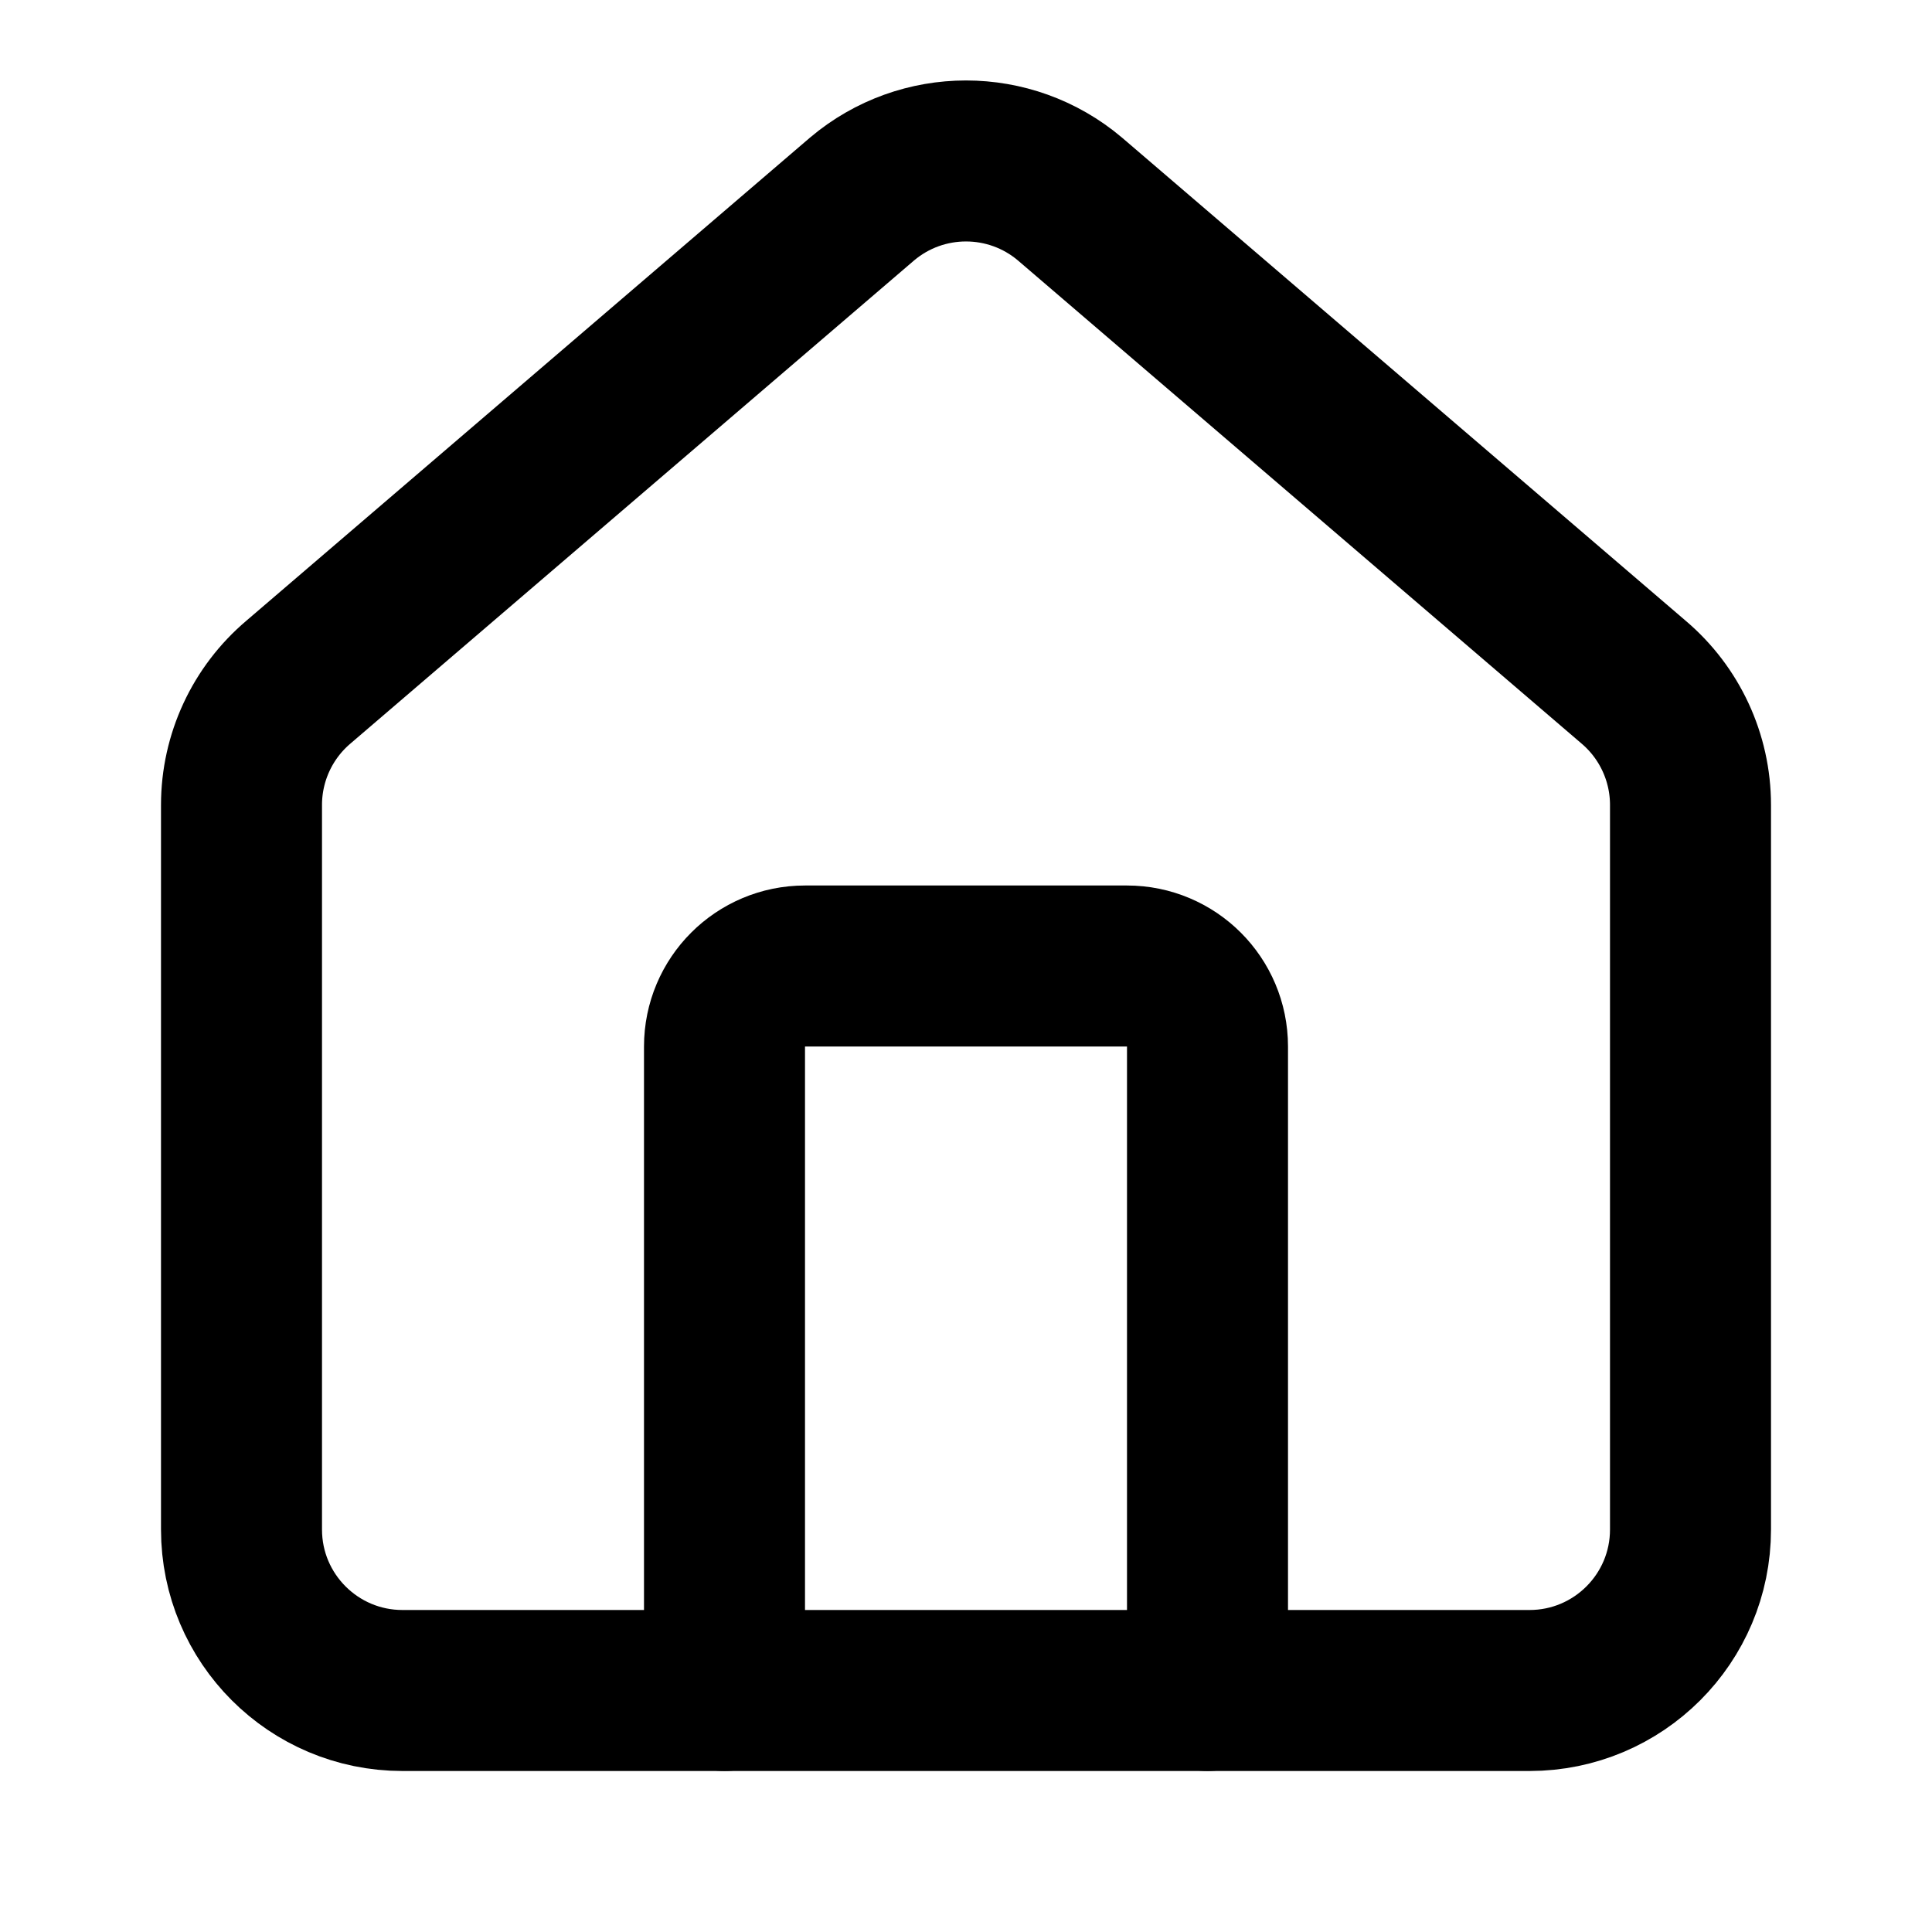
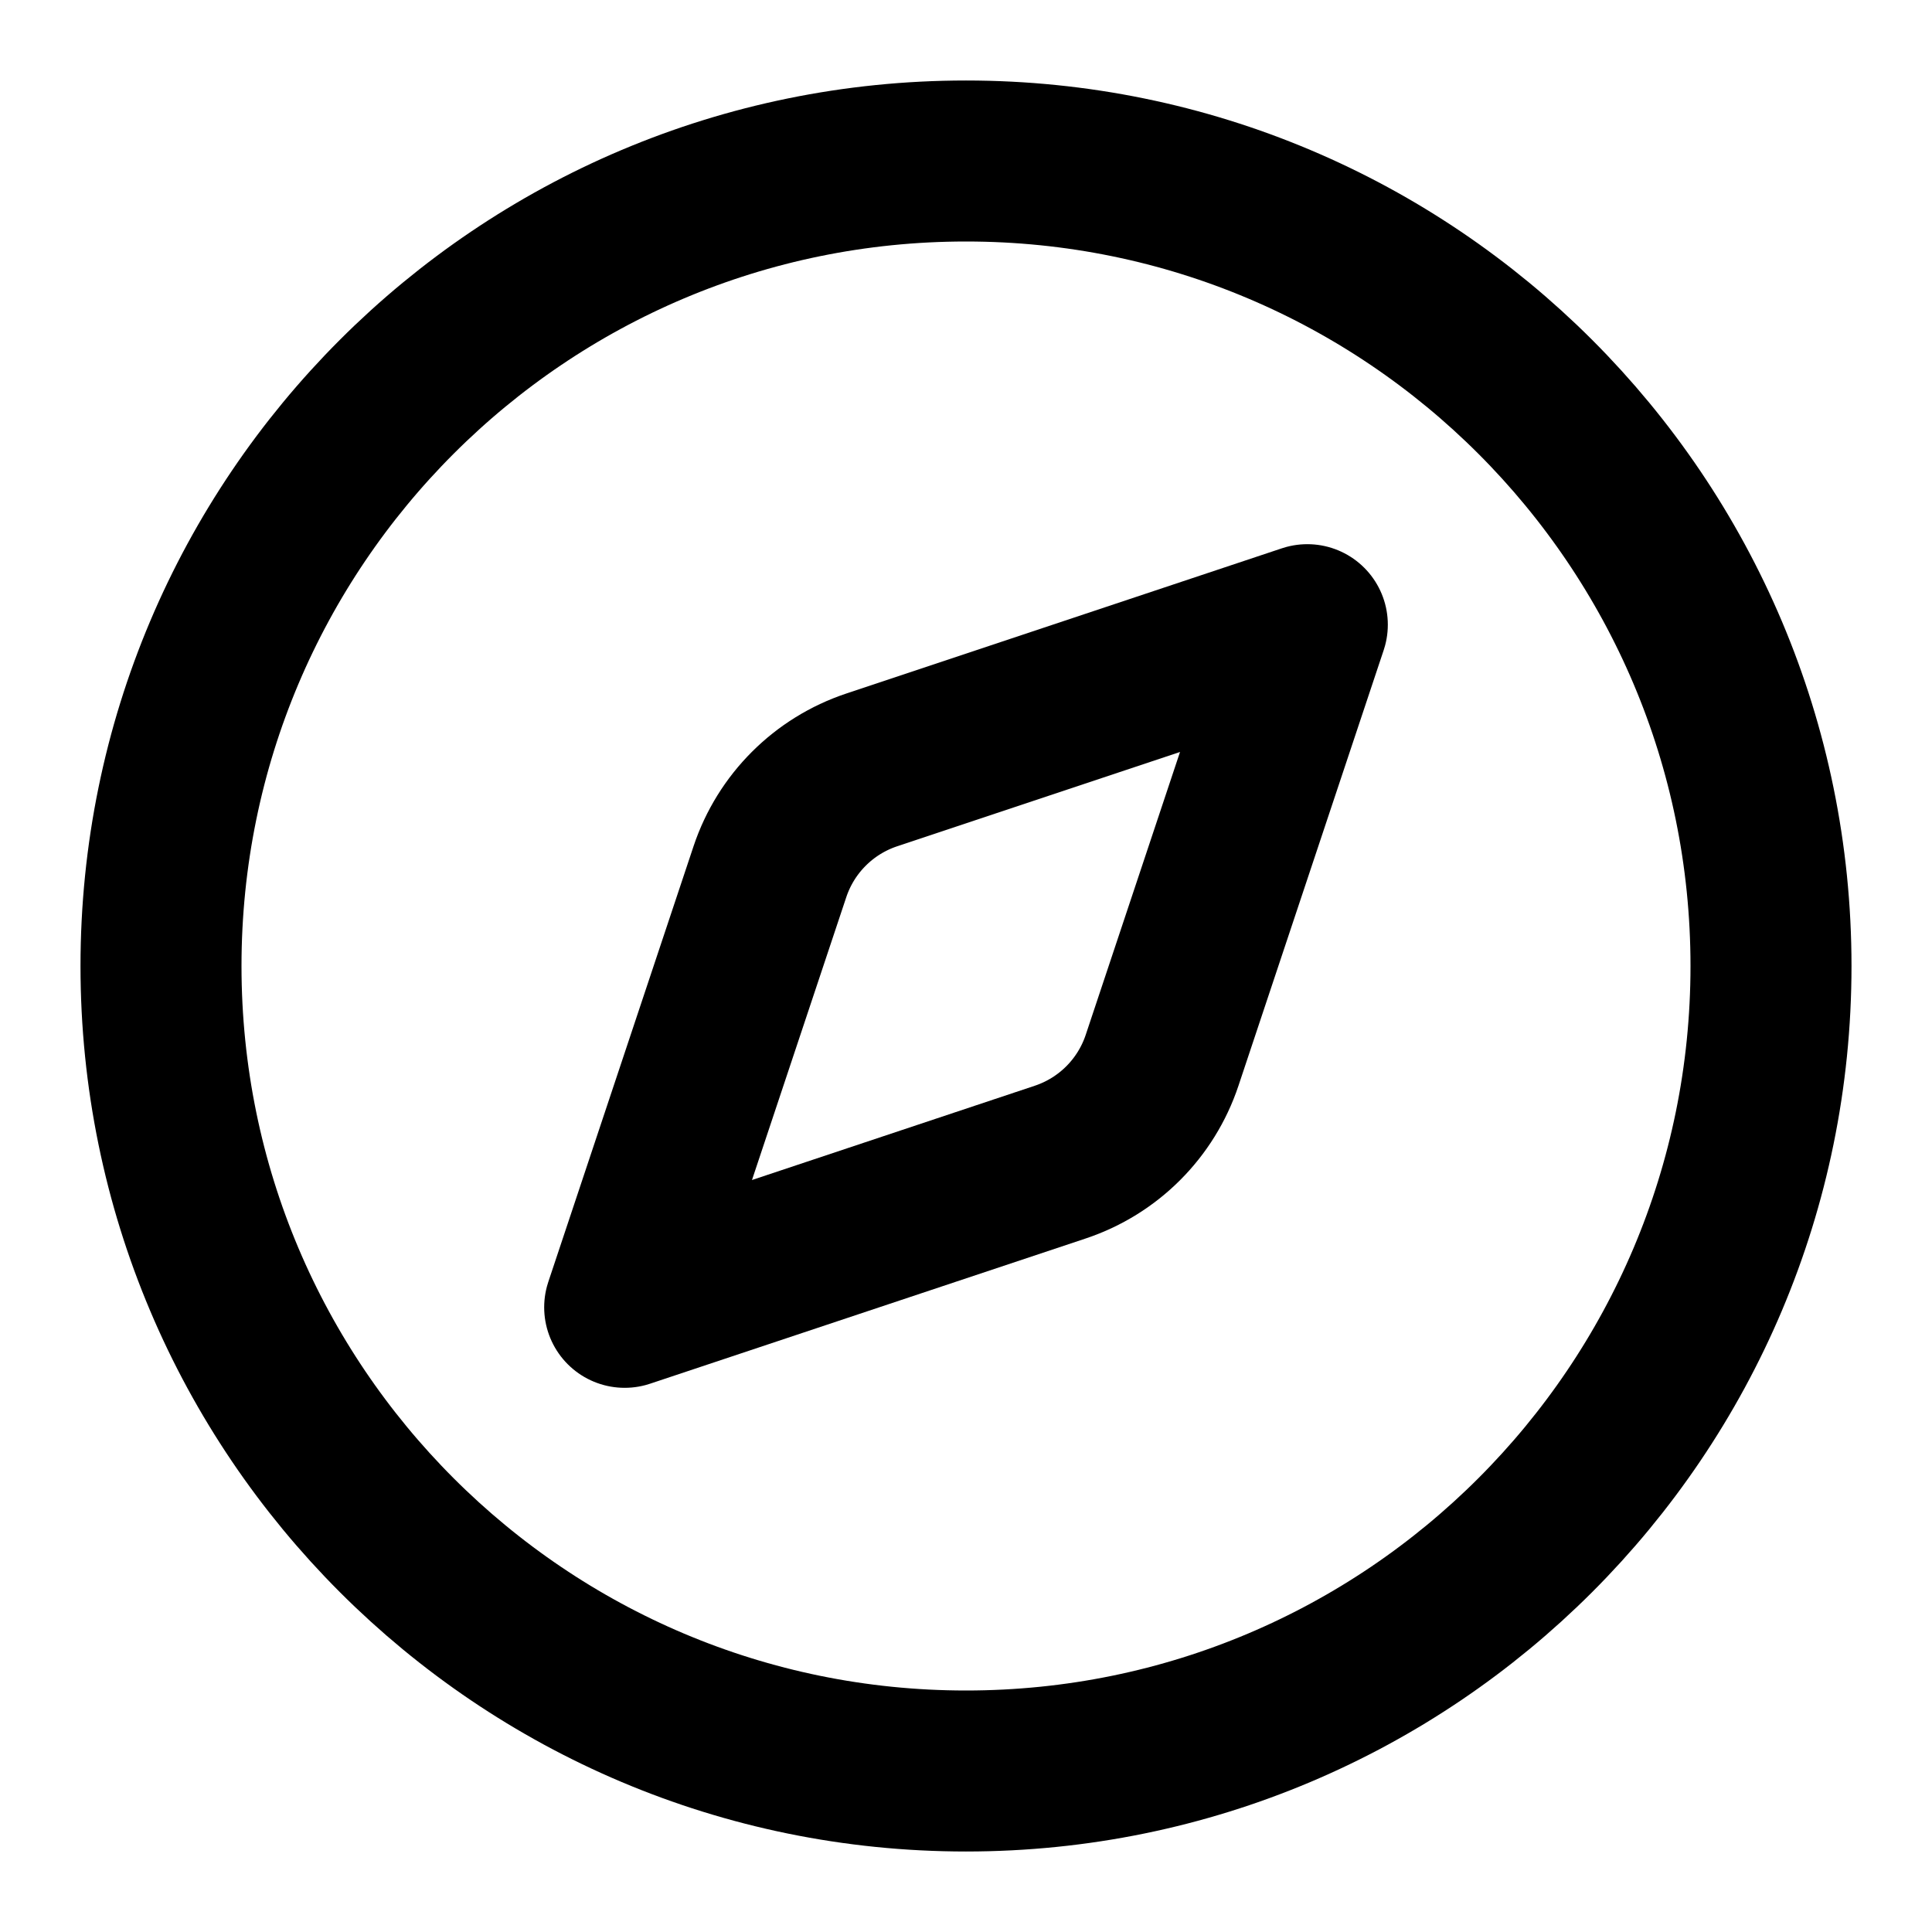
<svg xmlns="http://www.w3.org/2000/svg" width="24" height="24" viewBox="0 0 24 24" fill="none" stroke="currentColor" stroke-width="2" stroke-linecap="round" stroke-linejoin="round">
-   <path d="M15 21v-8a1 1 0 0 0-1-1h-4a1 1 0 0 0-1 1v8" />
-   <path d="M3 10a2 2 0 0 1 .709-1.528l7-6a2 2 0 0 1 2.582 0l7 6A2 2 0 0 1 21 10v9a2 2 0 0 1-2 2H5a2 2 0 0 1-2-2z" />
+   <path d="m16.24 7.76-1.804 5.411a2 2 0 0 1-1.265 1.265L7.76 16.24l1.804-5.411a2 2 0 0 1 1.265-1.265z" />
+   <circle cx="12" cy="12" r="10" />
</svg>
